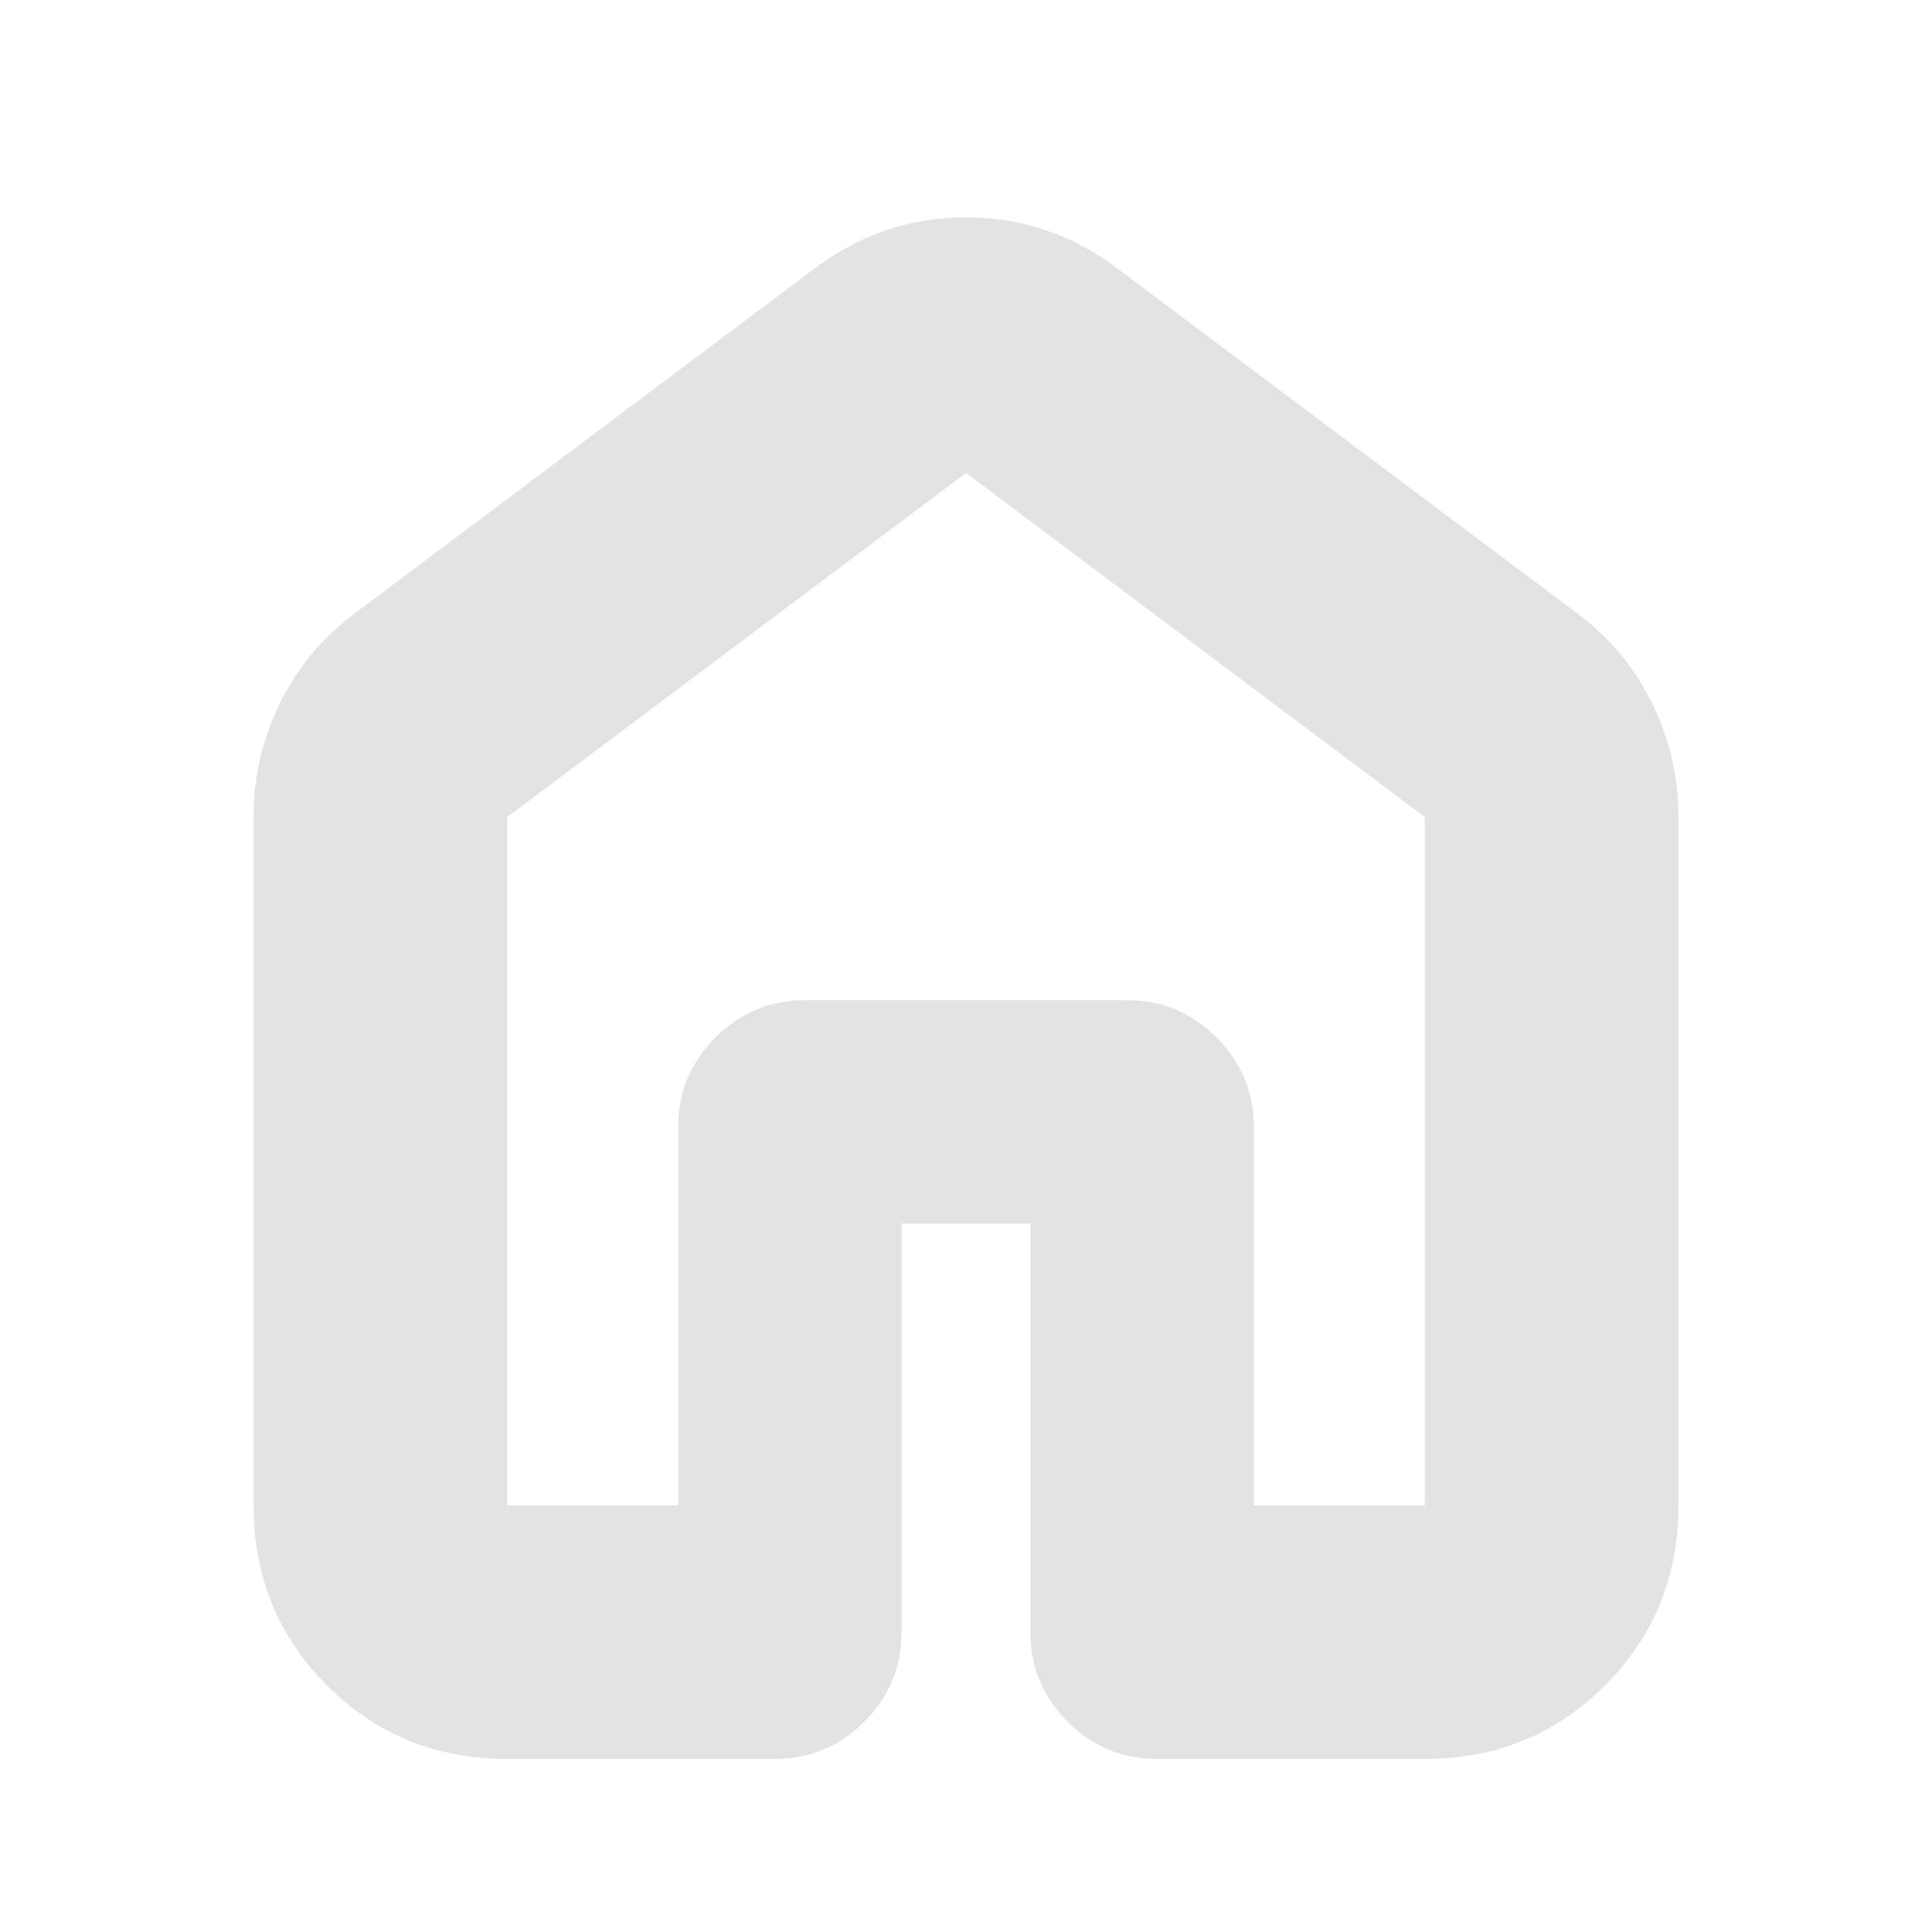
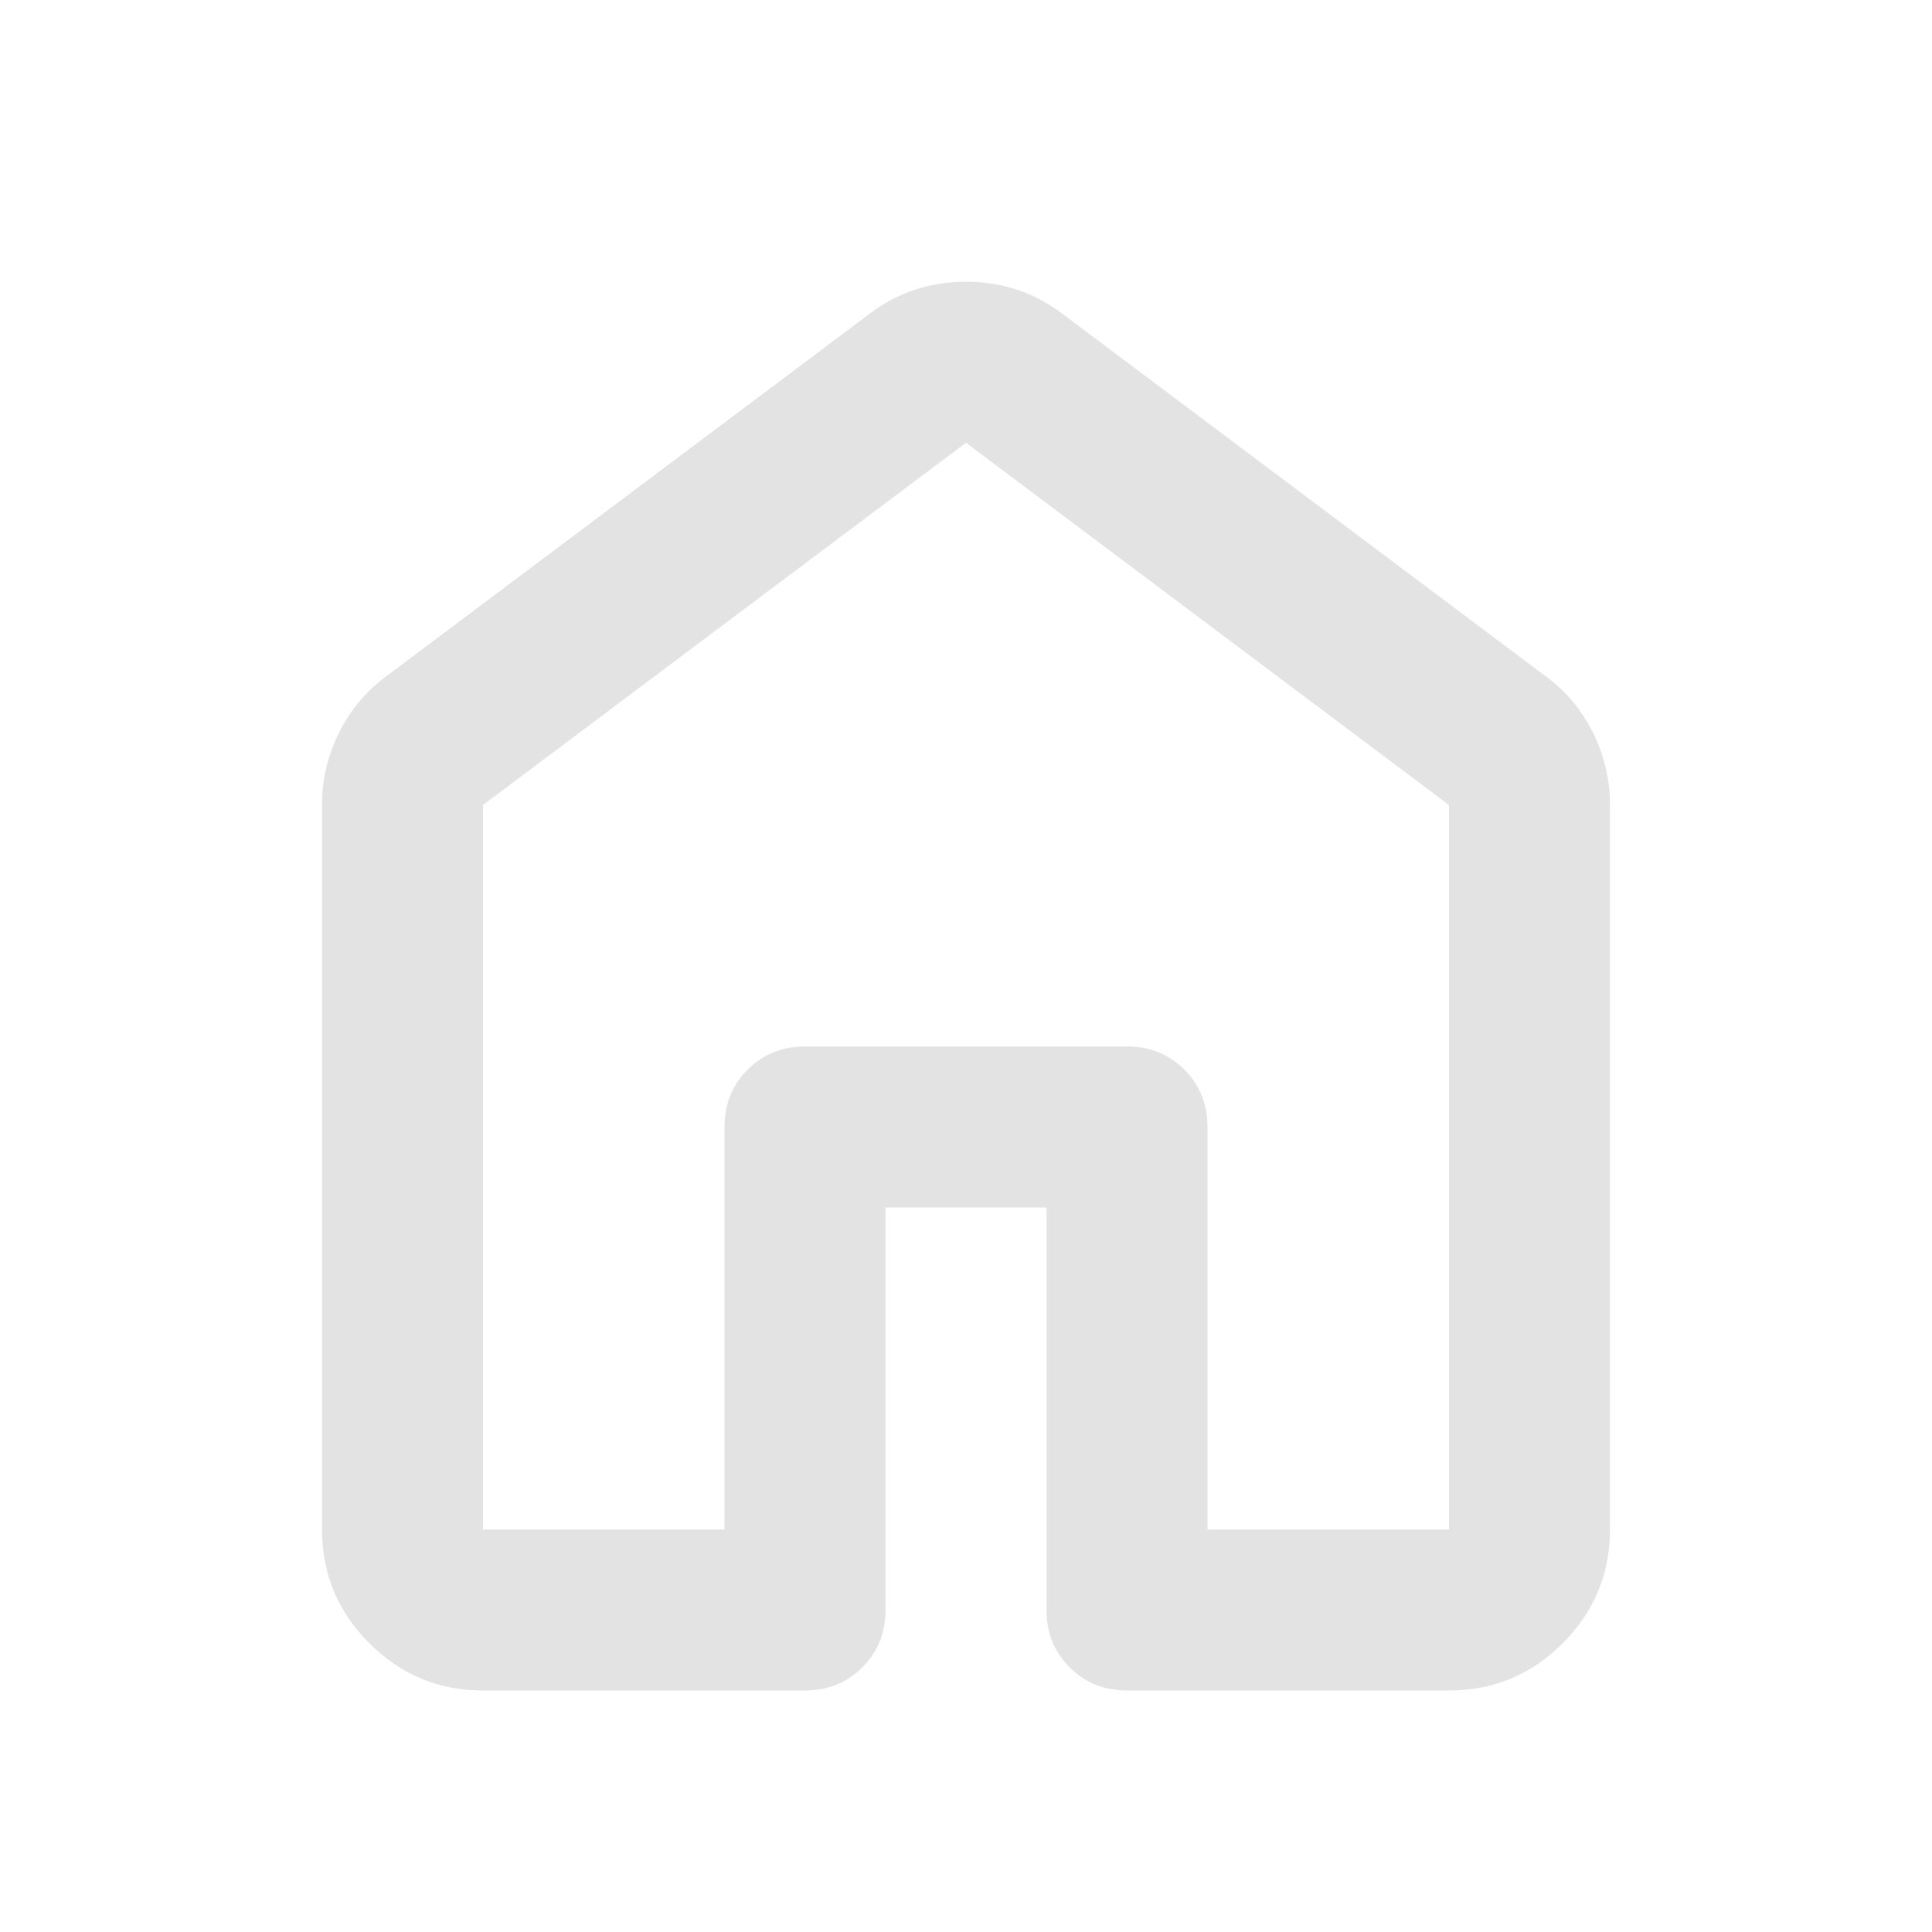
<svg xmlns="http://www.w3.org/2000/svg" height="24px" viewBox="0 -960 960 960" width="24px" fill="#e3e3e3">
-   <path d="M252-212h85v-188q0-26 18.5-44.5T400-463h160q26 0 44.5 18.5T623-400v188h85v-342L480-725 252-554v342Zm-126 0v-342q0-29.75 13-56.38Q152-637 176-655l228-171q34-26 76-26t76 26l228 171q24 18 37 44.62 13 26.63 13 56.38v342q0 53-36.5 89.5T708-86H575q-26 0-44.5-18.5T512-149v-203h-64v203q0 26-18.5 44.5T385-86H252q-53 0-89.5-36.5T126-212Zm354-257Z" />
+   <path d="M240-200h120v-200q0-17 11.5-28.5T400-440h160q17 0 28.5 11.5T600-400v200h120v-360L480-740 240-560v360Zm-80 0v-360q0-19 8.5-36t23.5-28l240-180q21-16 48-16t48 16l240 180q15 11 23.5 28t8.5 36v360q0 33-23.5 56.5T720-120H560q-17 0-28.5-11.5T520-160v-200h-80v200q0 17-11.5 28.5T400-120H240q-33 0-56.5-23.5T160-200Zm320-270Z" />
</svg>
